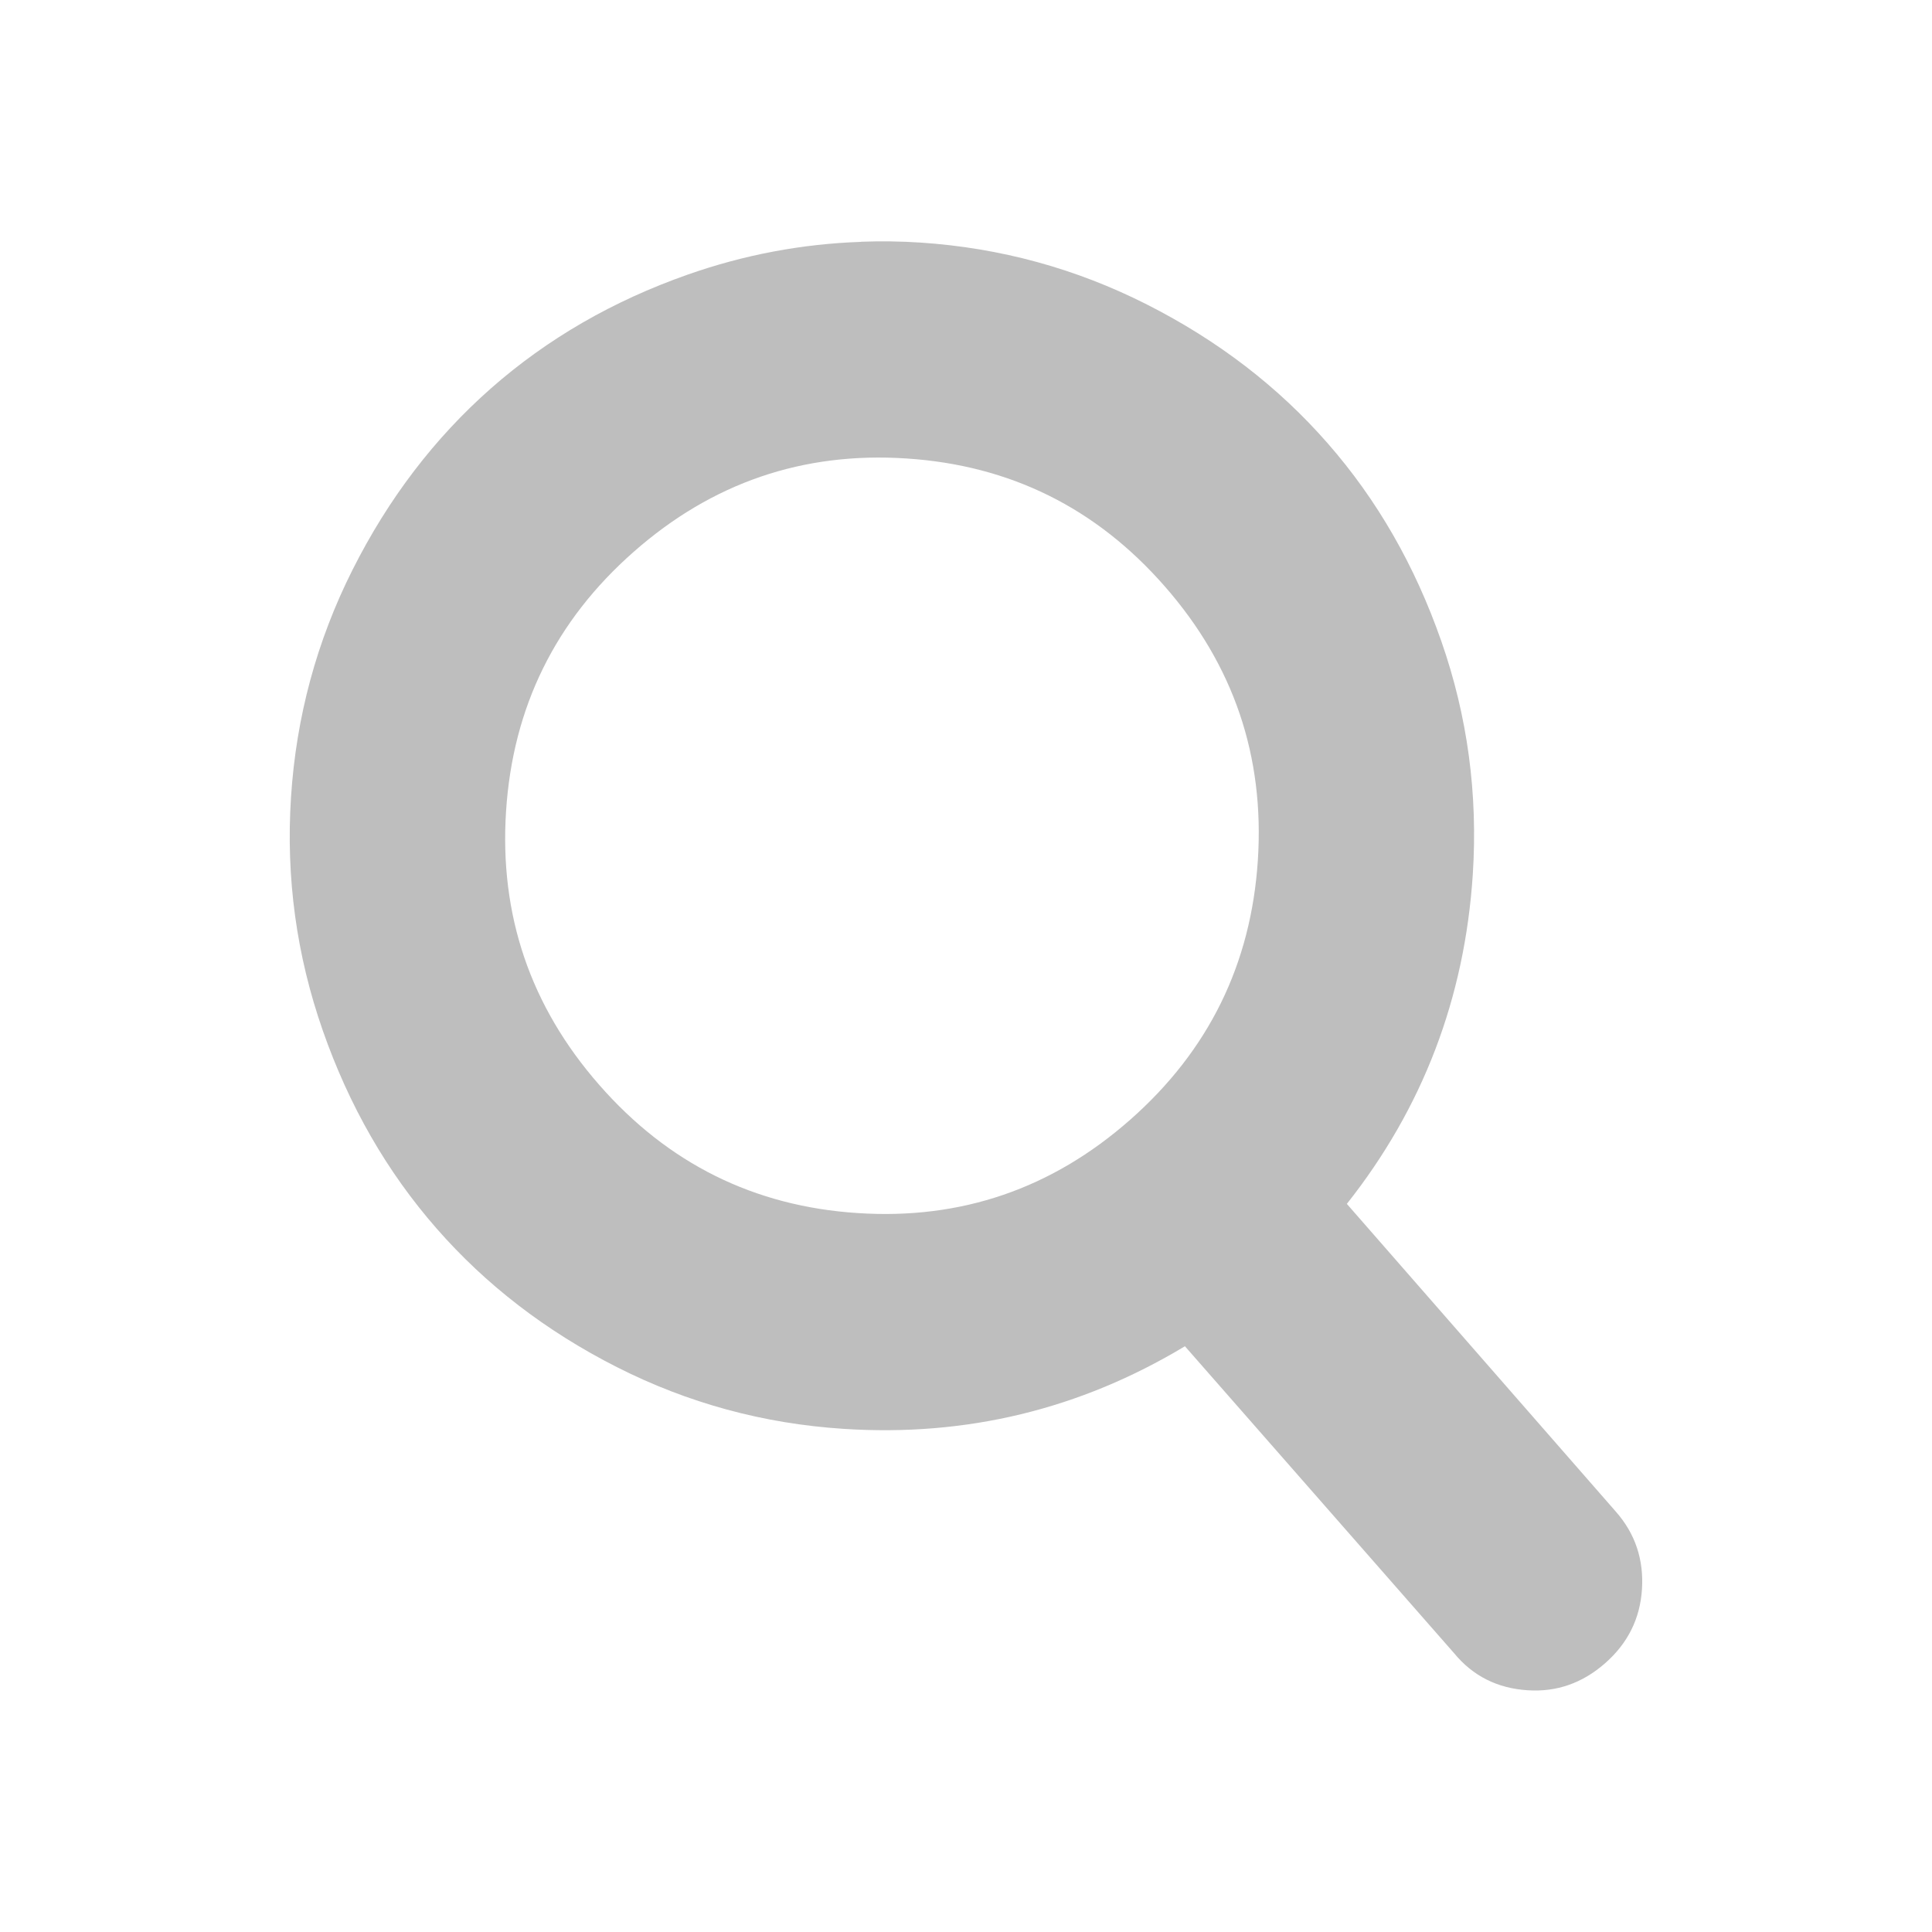
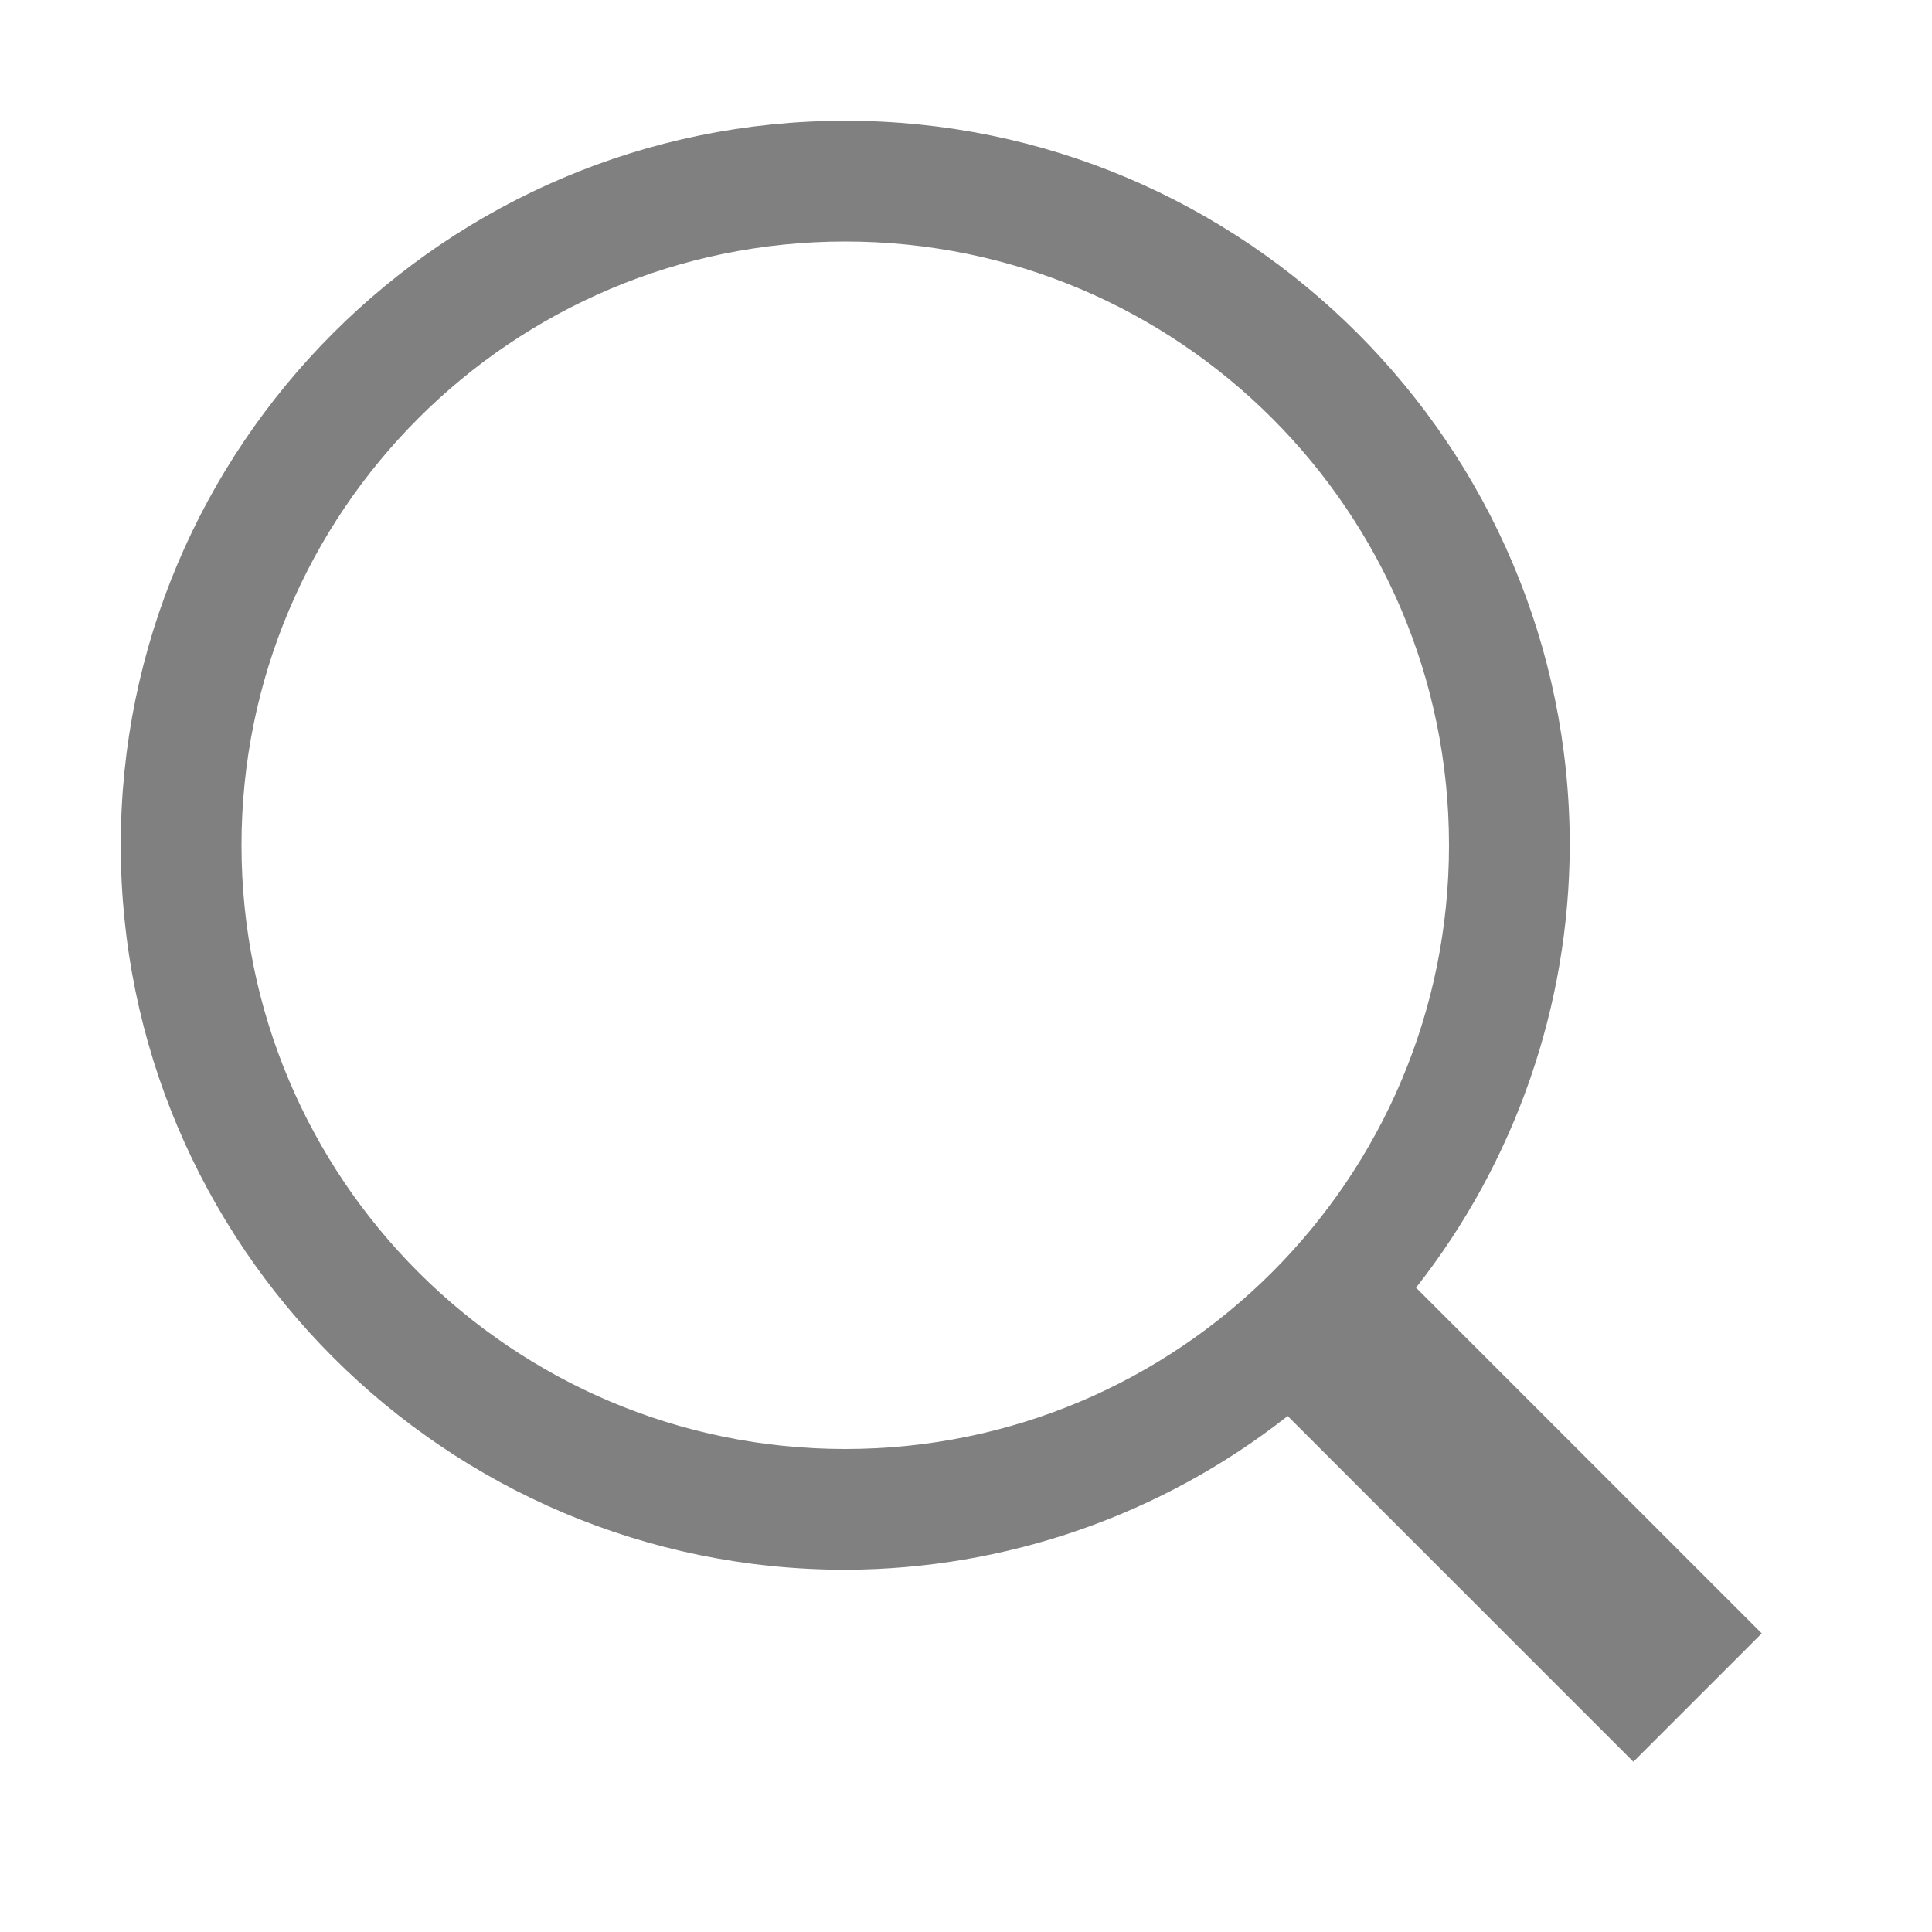
- <svg xmlns="http://www.w3.org/2000/svg" version="1.1" viewBox="0 0 16 16">
-   <path d="m7.13 2.003c-0.489 0.017-0.968 0.107-1.434 0.271-0.621 0.218-1.164 0.532-1.631 0.943-0.466 0.411-0.848 0.911-1.145 1.501-0.297 0.59-0.467 1.219-0.51 1.884-0.043 0.665 0.045 1.308 0.263 1.932 0.218 0.624 0.531 1.169 0.941 1.638 0.409 0.468 0.907 0.852 1.495 1.15 0.588 0.298 1.213 0.468 1.875 0.511 1.019 0.067 1.962-0.162 2.829-0.684l2.23 2.543c0.155 0.188 0.358 0.29 0.608 0.306 0.241 0.016 0.454-0.059 0.642-0.224 0.188-0.165 0.289-0.369 0.305-0.611 0.016-0.246-0.055-0.461-0.216-0.644l-2.228-2.549c0.629-0.795 0.976-1.704 1.043-2.728 0.043-0.665-0.043-1.31-0.261-1.933-0.218-0.624-0.531-1.17-0.941-1.638-0.409-0.468-0.908-0.851-1.496-1.149-0.588-0.298-1.213-0.469-1.875-0.513-0.166-0.011-0.33-0.013-0.493-0.007zm0.378 1.794c0.857 0.056 1.57 0.409 2.139 1.06 0.57 0.651 0.826 1.407 0.77 2.267-0.056 0.861-0.408 1.577-1.057 2.149-0.649 0.572-1.402 0.83-2.259 0.773-0.857-0.056-1.57-0.411-2.139-1.062-0.57-0.651-0.827-1.407-0.771-2.267 0.056-0.86 0.408-1.576 1.057-2.147 0.649-0.572 1.403-0.83 2.26-0.773z" fill="#bebebe" />
+ <svg xmlns="http://www.w3.org/2000/svg" viewBox="0 0 16 16">
+   <path d="M7 1C3.69 1 1 3.69 1 7s2.69 6 6 6a5.948 5.948 0 0 0 3.664-1.273l2.863 2.863 1.063-1.063-2.863-2.863A5.949 5.949 0 0 0 13 7c0-3.31-2.69-6-6-6zm0 1a5 5 0 0 1 5 5 5 5 0 0 1-5 5 5 5 0 0 1-5-5 5 5 0 0 1 5-5z" fill="gray" font-family="sans-serif" font-weight="400" overflow="visible" style="font-feature-settings:normal;font-variant-alternates:normal;font-variant-caps:normal;font-variant-ligatures:none;font-variant-numeric:normal;font-variant-position:normal;isolation:auto;mix-blend-mode:normal;shape-padding:0;text-decoration-color:#000;text-decoration-line:none;text-decoration-style:solid;text-indent:0;text-transform:none" white-space="normal" />
</svg>
